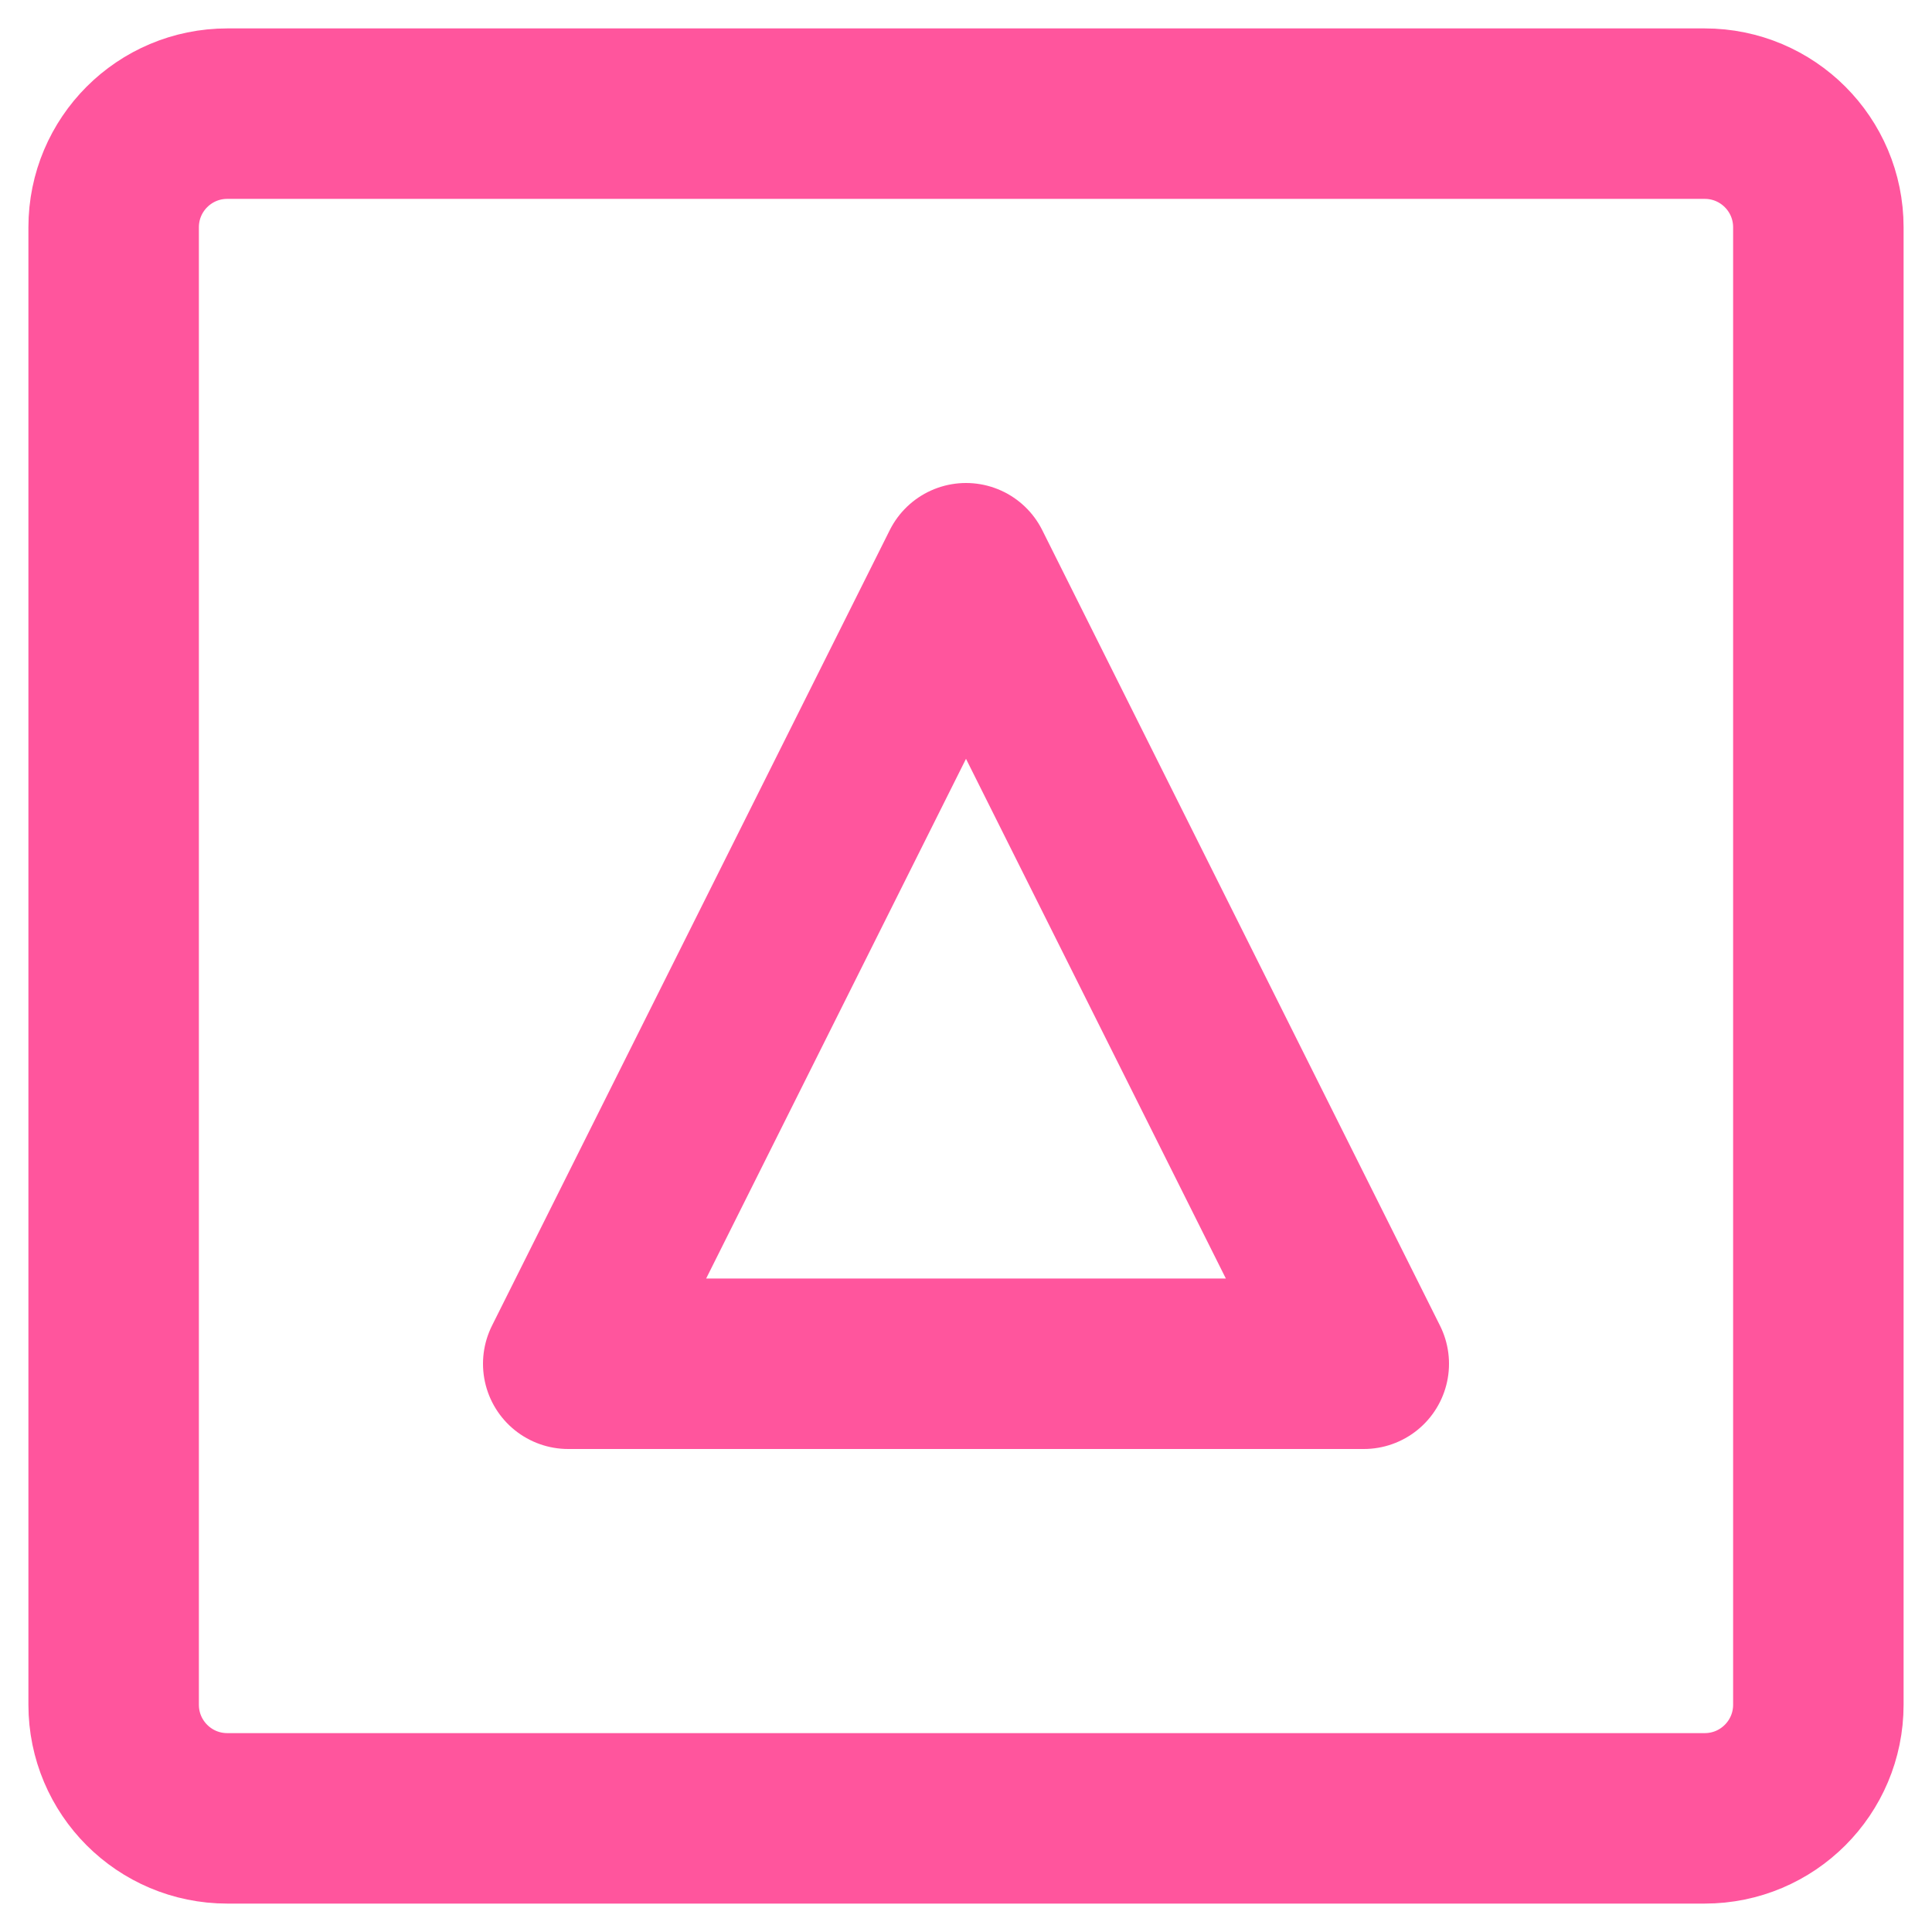
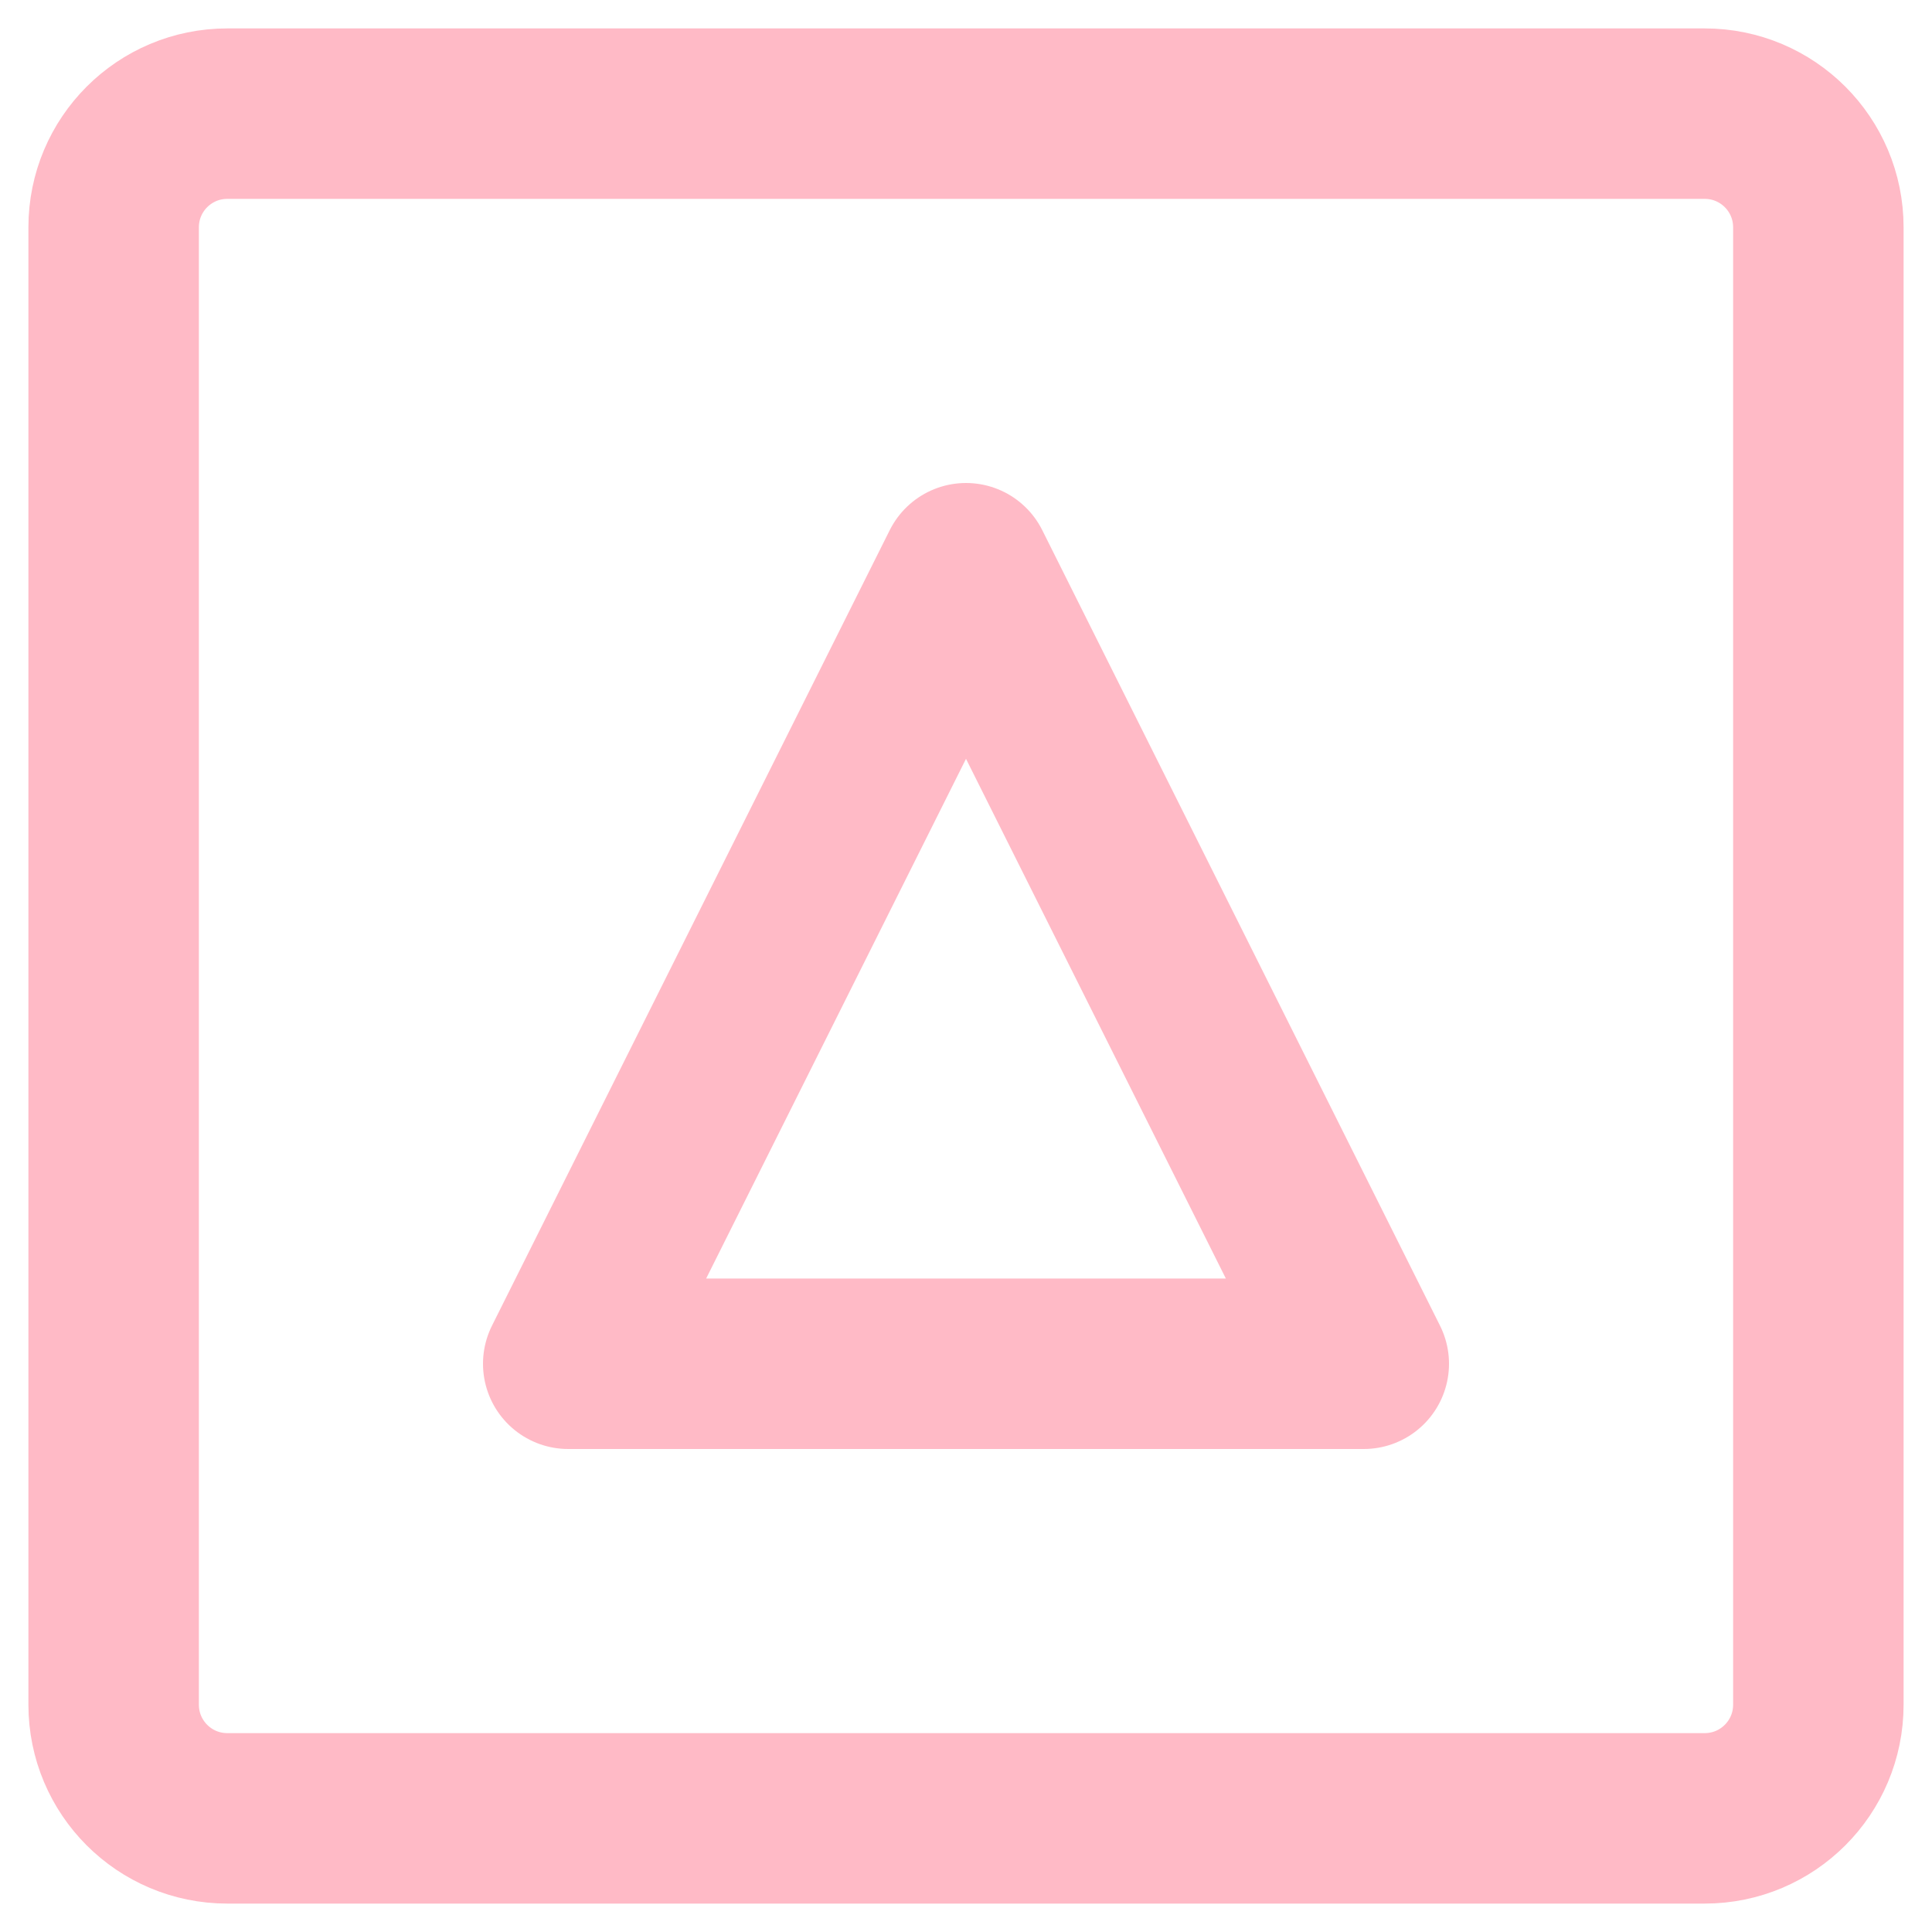
<svg xmlns="http://www.w3.org/2000/svg" width="34px" height="34px" viewBox="0 0 34 34" version="1.1">
  <defs />
  <g id="Symbols" stroke="none" stroke-width="1" fill="none" fill-rule="evenodd" stroke-linejoin="round">
-     <g id="help" transform="translate(-44, -53)" stroke="#FF559D" stroke-width="3">
+     <g id="help" transform="translate(-44, -53)" stroke="#FFBAC6" stroke-width="3">
      <path d="M48,55 L74,55 C75.105,55 76,55.895 76,57 L76,83 C76,84.105 75.105,85 74,85 L48,85 C46.895,85 46,84.105 46,83 L46,57 C46,55.895 46.895,55 48,55 Z M61,63 L54,77 L68,77 L61,63 Z" id="Rectangle-5" />
    </g>
  </g>
</svg>
